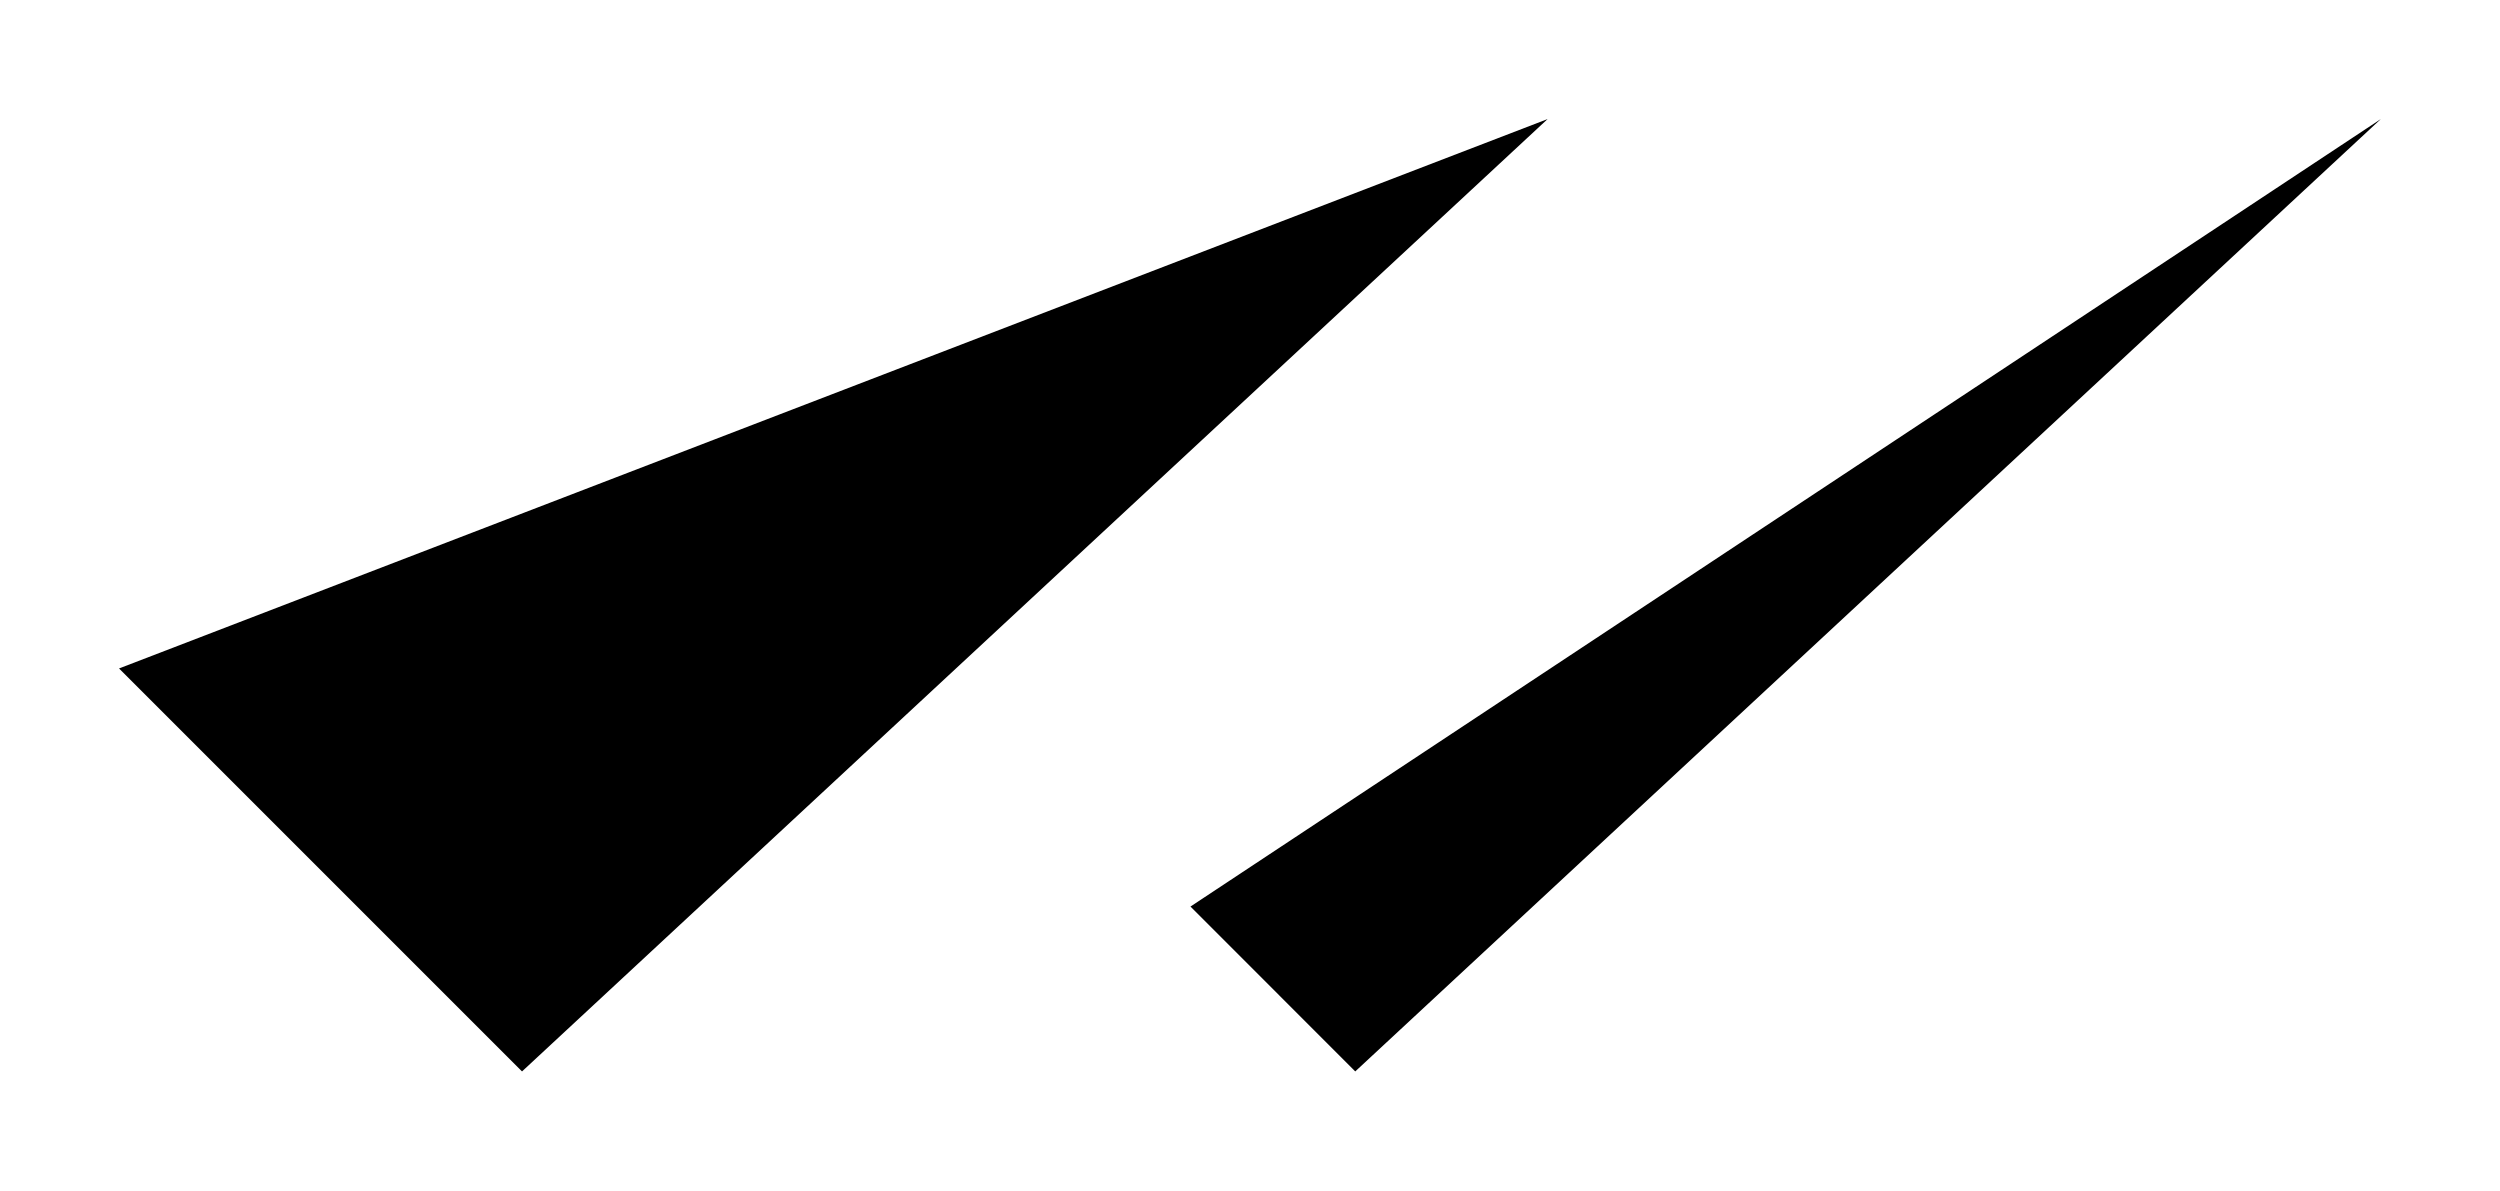
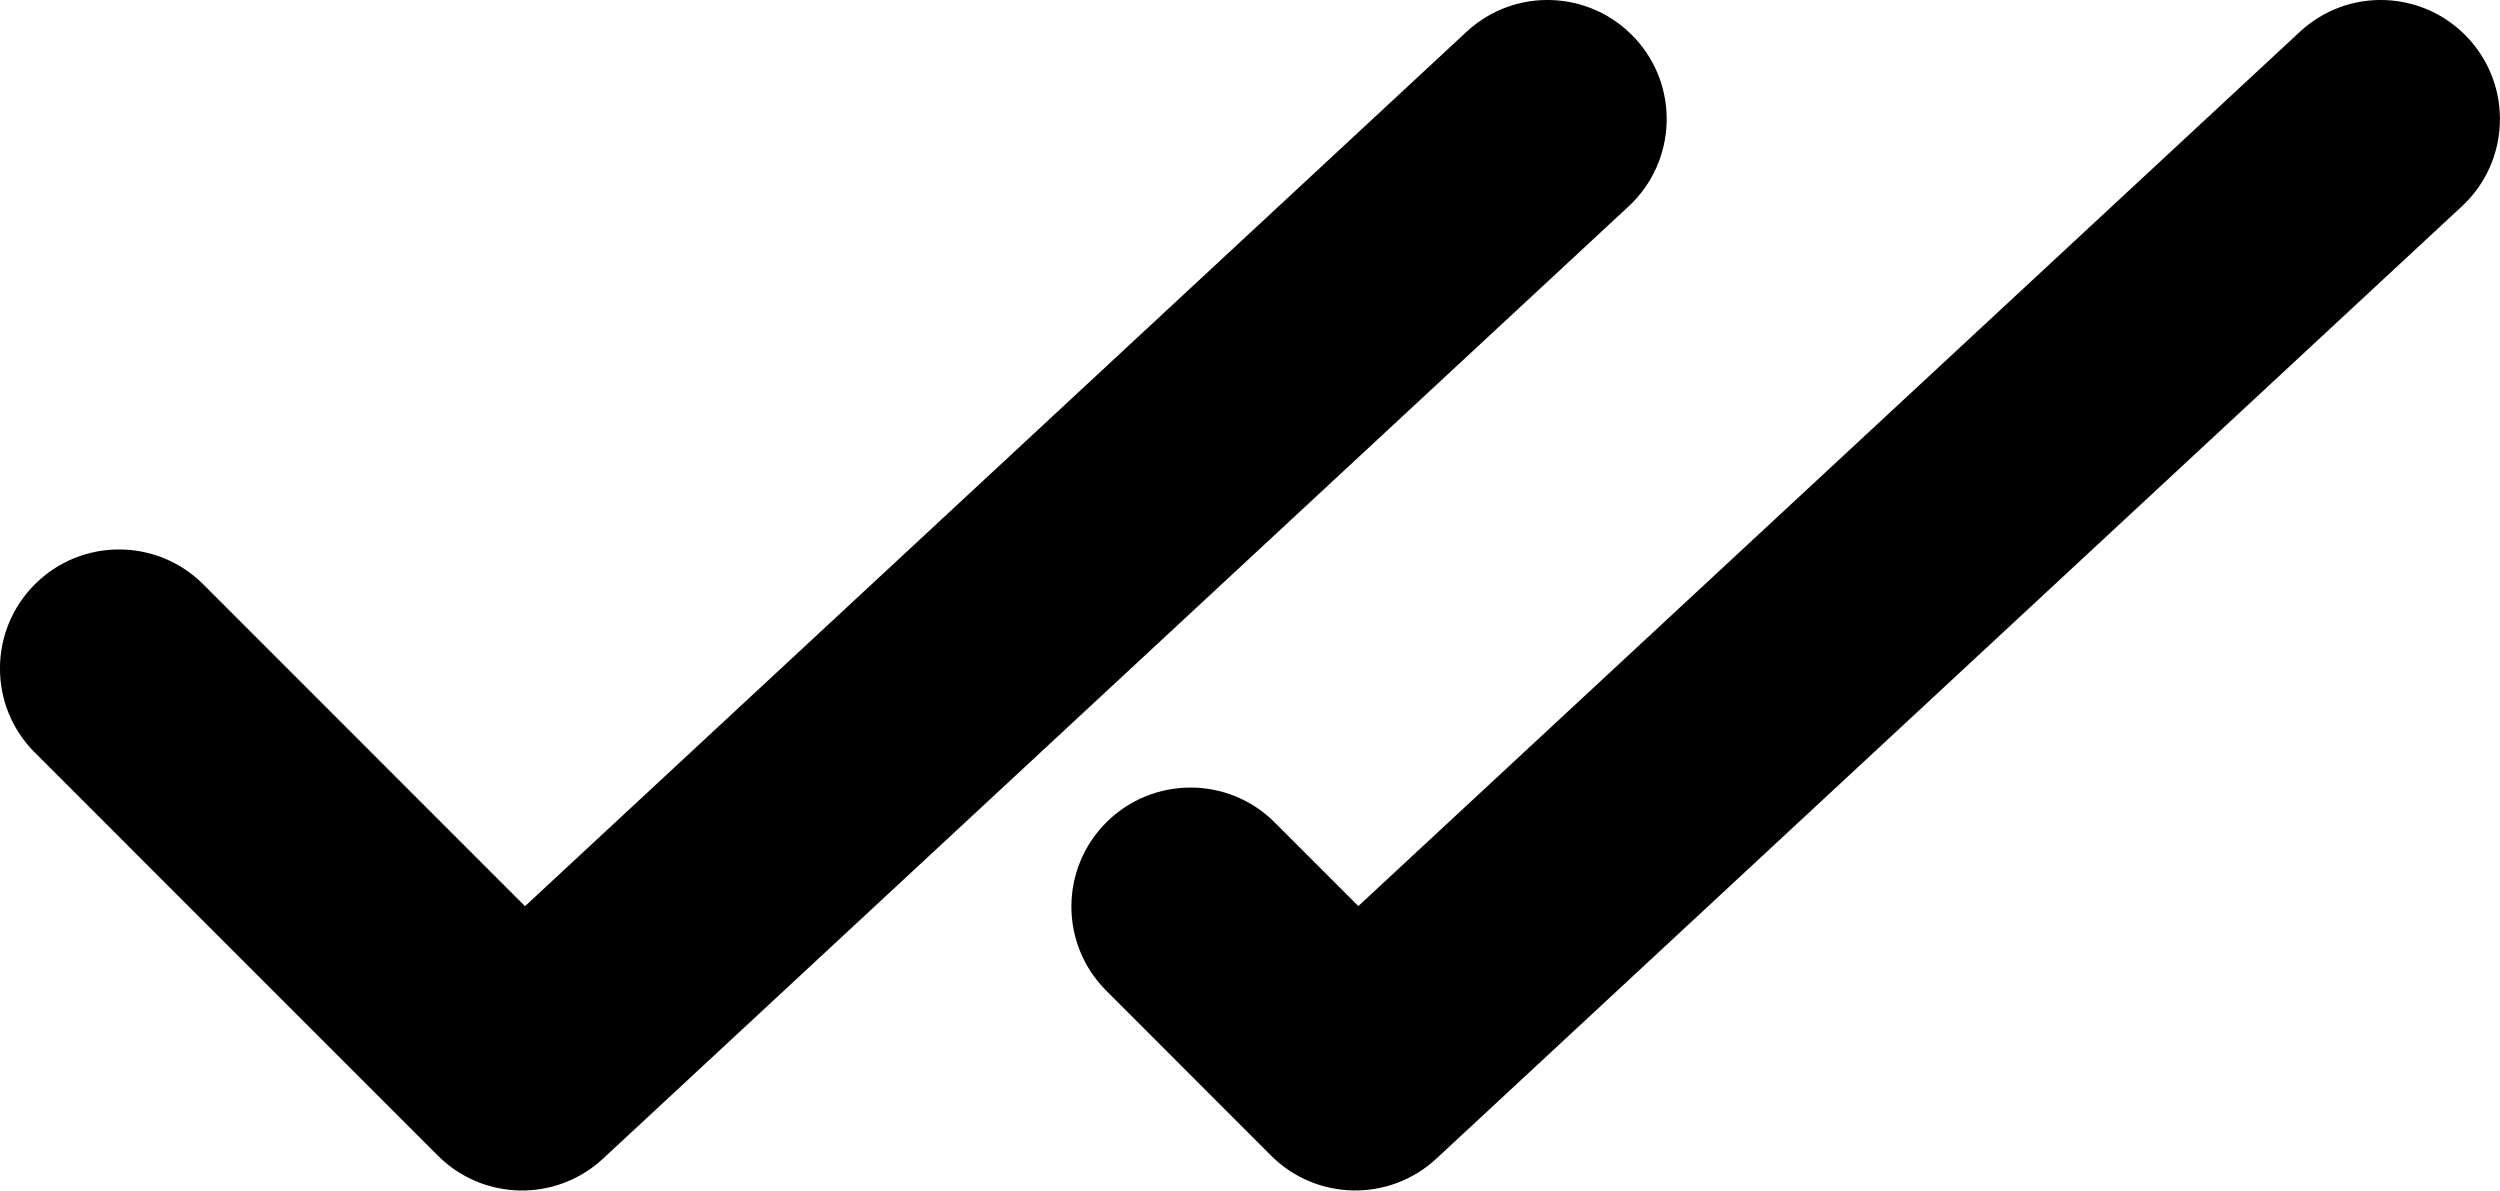
- <svg xmlns="http://www.w3.org/2000/svg" id="two-checks" viewBox="0 0 21 10">
-   <path d="M1 5.615L4.385 9L13 1" stroke-width="2" stroke-linecap="round" stroke-linejoin="round" />
-   <path d="M10 7.615L11.384 9L19.999 1" stroke-width="2" stroke-linecap="round" stroke-linejoin="round" />
+ <svg xmlns="http://www.w3.org/2000/svg" viewBox="0 0 21 10">
+   <path fill-rule="evenodd" clip-rule="evenodd" d="M13.733 0.32C14.109 0.724 14.085 1.357 13.681 1.733L5.065 9.733C4.671 10.099 4.058 10.088 3.678 9.707L0.293 6.322C-0.098 5.932 -0.098 5.299 0.293 4.908C0.683 4.518 1.317 4.518 1.707 4.908L4.41 7.612L12.319 0.267C12.724 -0.109 13.357 -0.085 13.733 0.32Z" />
+   <path fill-rule="evenodd" clip-rule="evenodd" d="M20.732 0.32C21.108 0.724 21.085 1.357 20.68 1.733L12.065 9.733C11.67 10.099 11.057 10.087 10.677 9.707L9.293 8.322C8.902 7.932 8.902 7.299 9.293 6.908C9.684 6.518 10.317 6.518 10.707 6.908L11.41 7.611L19.319 0.267C19.724 -0.109 20.356 -0.085 20.732 0.32Z" />
</svg>
